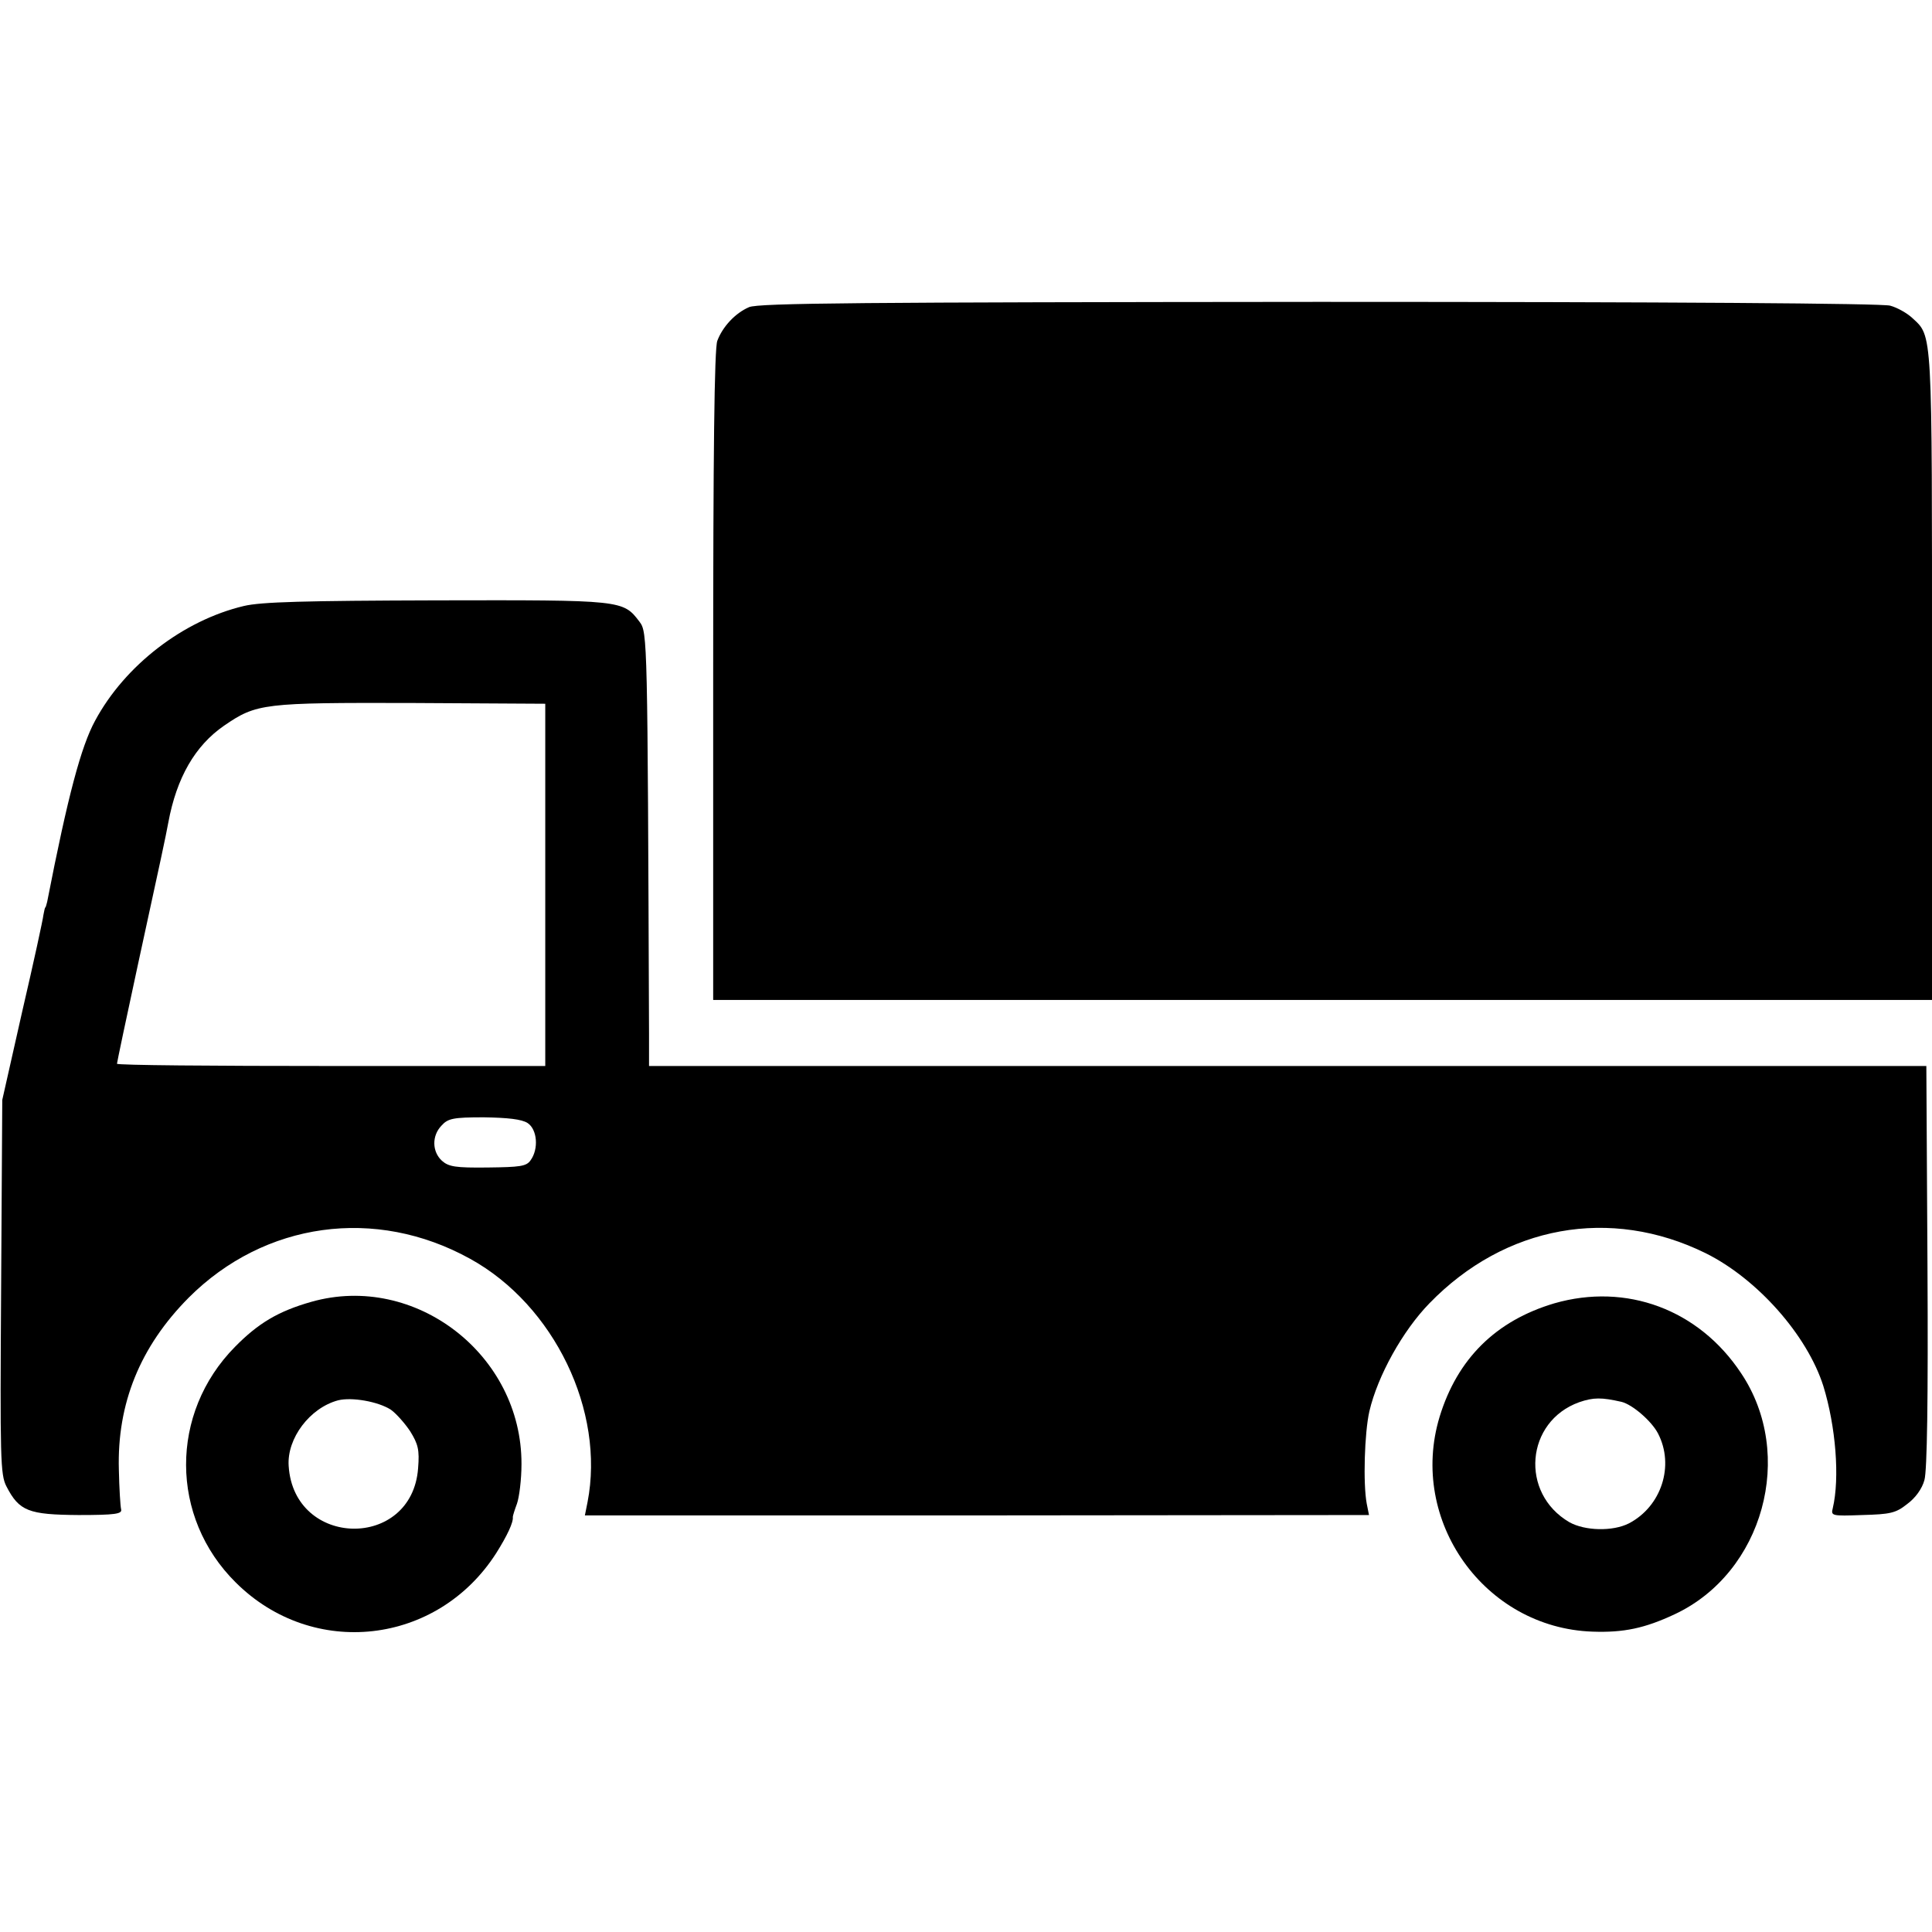
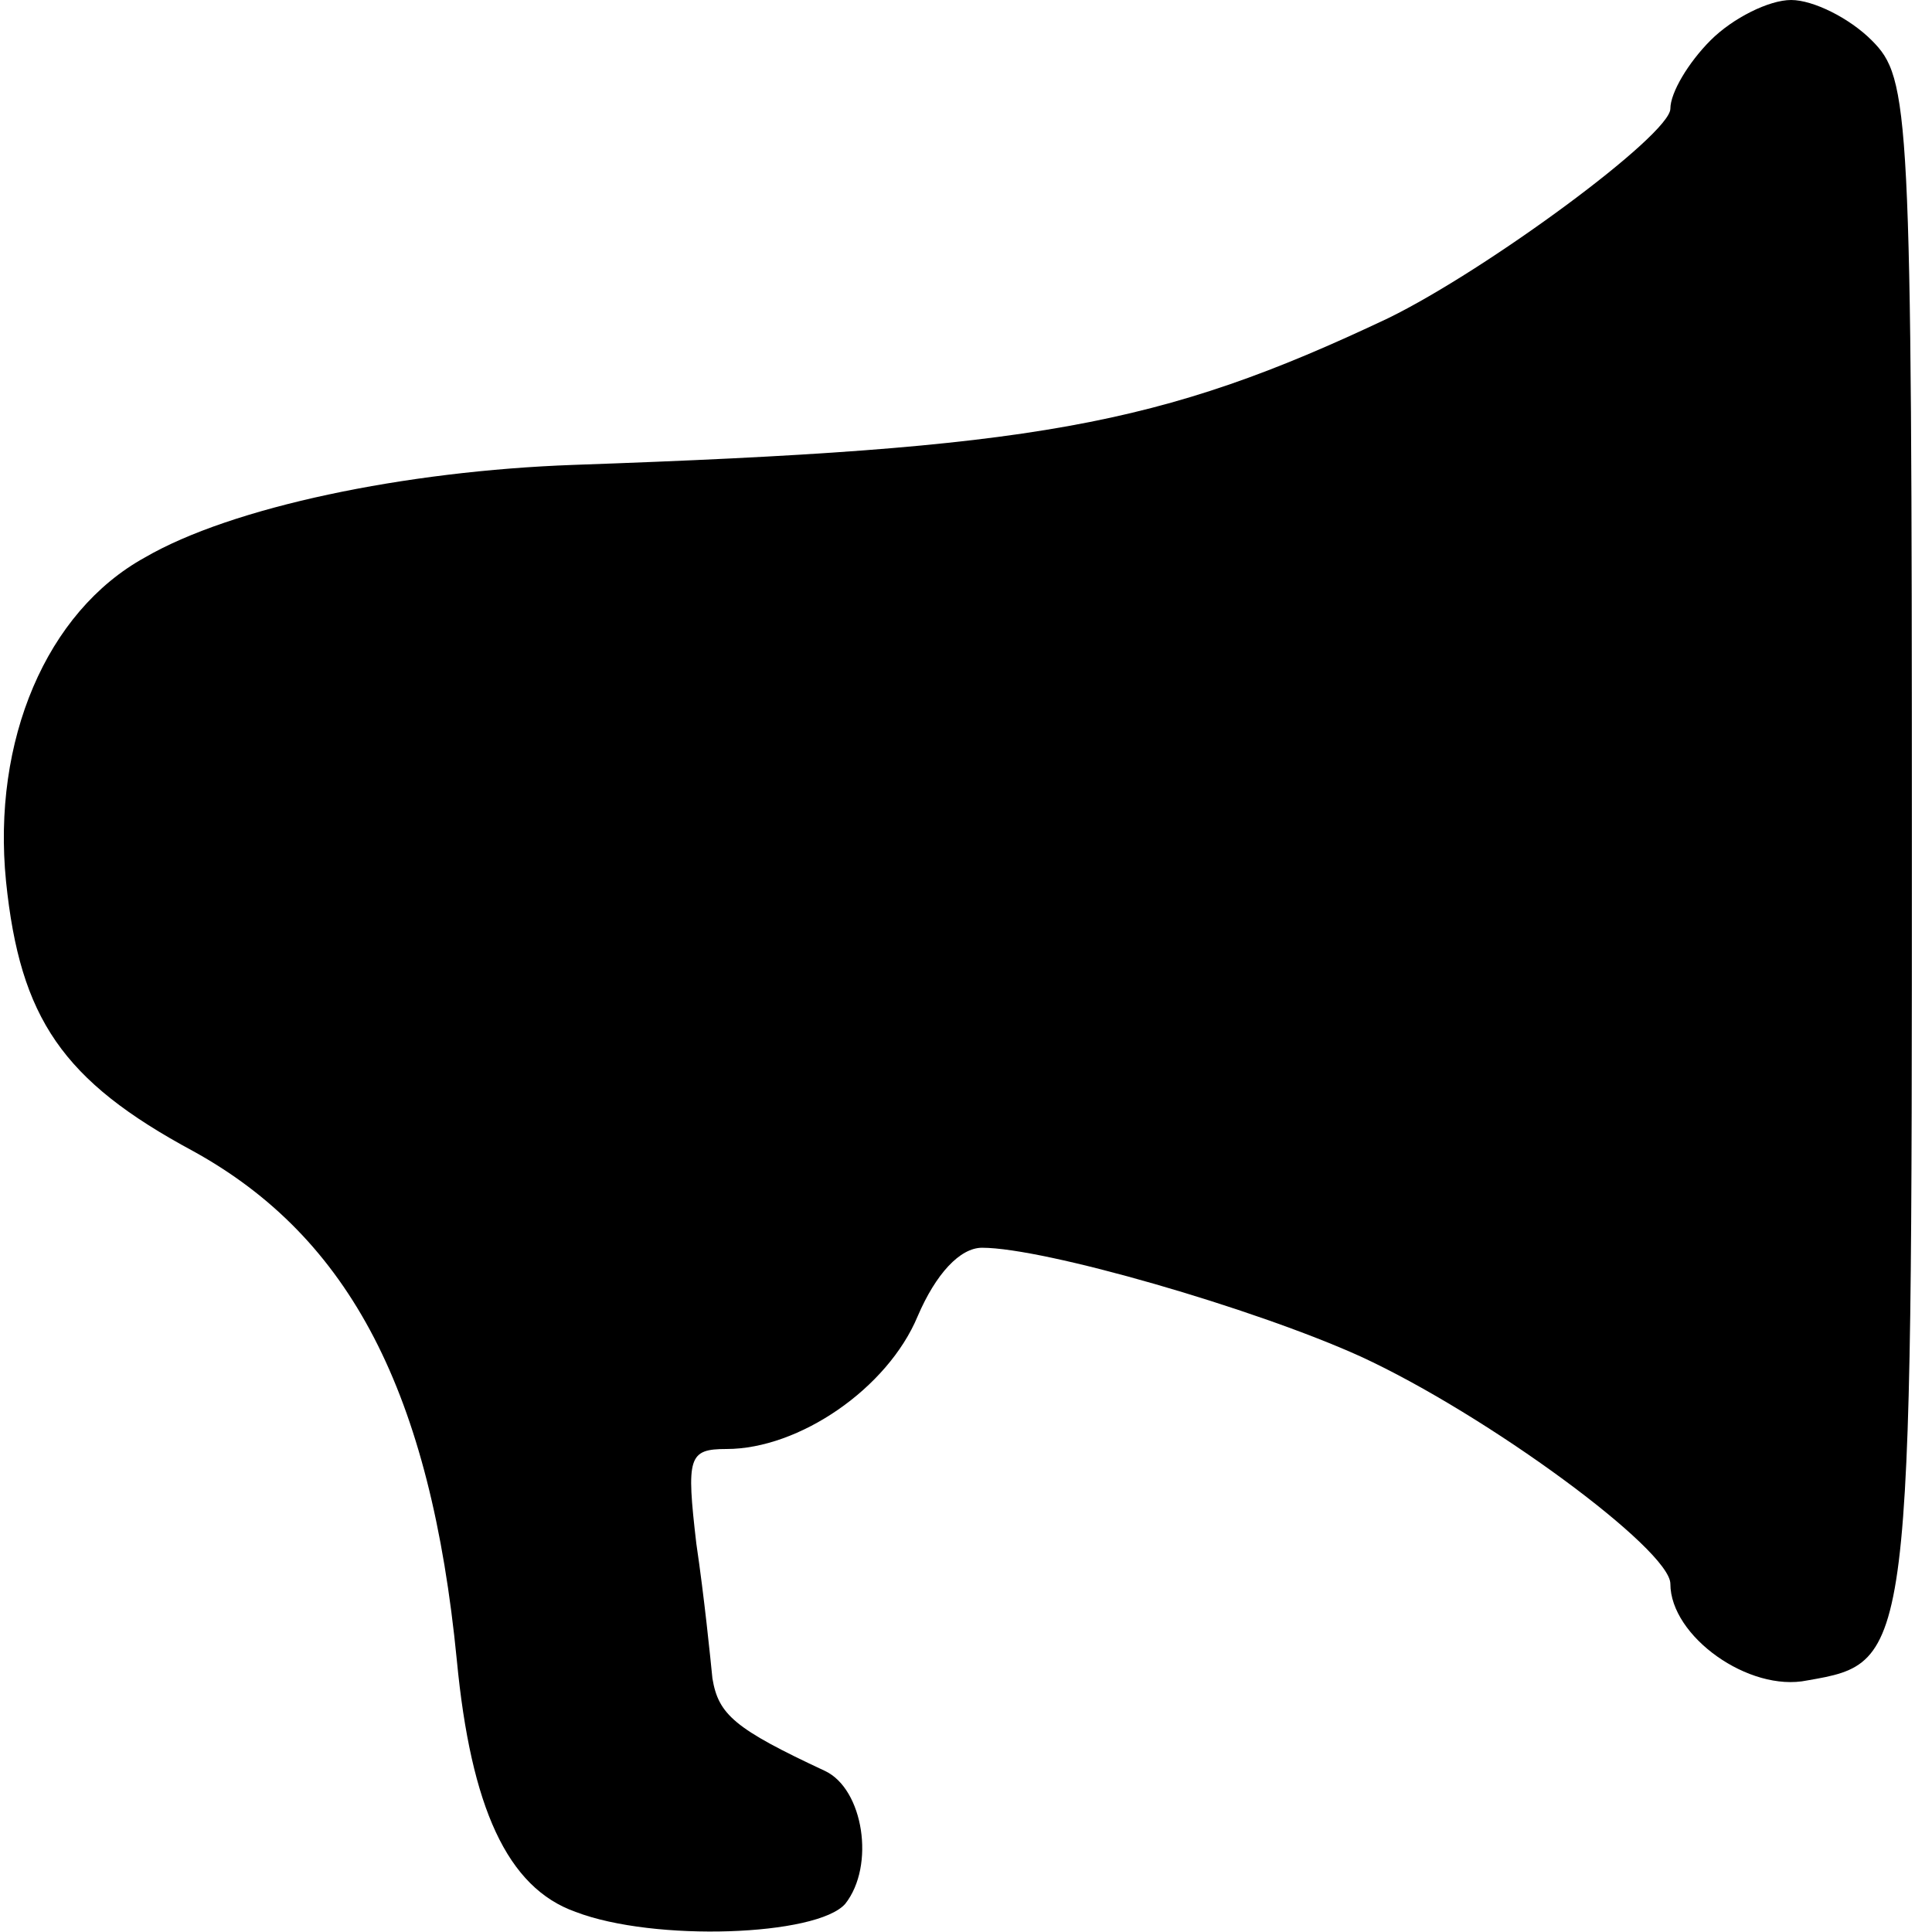
- <svg xmlns="http://www.w3.org/2000/svg" version="1.0" width="512pt" height="512pt" viewBox="0 0 512 512" preserveAspectRatio="xMidYMid meet">
-   <g transform="translate(0,512) scale(0.1,-0.1)" fill="#000000" stroke="none">
-     <path d="M1985 4306 c-37 -16 -70 -52 -84 -89 -8 -19 -11 -303 -11 -888 l0 -859 1615 0 1615 0 0 859 c0 927 2 898 -53 949 -13 12 -39 27 -58 32 -21 6 -580 10 -1514 10 -1211 -1 -1485 -3 -1510 -14z" />
-     <path d="M646 3514 c-160 -38 -315 -157 -394 -304 -37 -68 -72 -198 -127 -480 -2 -8 -4 -15 -5 -15 -1 0 -3 -9 -5 -20 -1 -11 -26 -126 -56 -255 l-53 -235 -3 -495 c-3 -457 -2 -498 14 -529 34 -66 59 -75 191 -76 98 0 116 3 113 15 -2 8 -5 56 -6 105 -5 175 56 326 185 456 201 201 495 242 746 103 223 -123 358 -404 311 -645 l-7 -35 1039 0 1039 1 -6 30 c-10 53 -6 188 7 245 22 94 88 213 159 286 201 207 480 257 732 133 137 -68 269 -217 312 -352 33 -107 44 -244 25 -324 -5 -20 -3 -21 78 -18 74 2 89 5 119 29 22 16 40 41 46 64 7 25 10 210 8 567 l-3 530 -1692 0 -1693 0 0 85 c-4 1049 -4 1064 -25 1092 -44 58 -44 58 -538 57 -350 -1 -465 -4 -511 -15z m799 -739 l0 -480 -567 0 c-313 0 -568 2 -568 6 0 3 25 122 56 265 61 280 73 336 80 374 22 119 71 204 148 257 86 59 104 61 496 60 l355 -2 0 -480z m-47 -631 c26 -17 30 -69 8 -99 -11 -16 -28 -18 -114 -19 -85 -1 -103 2 -121 18 -26 24 -27 66 -1 93 17 19 31 22 112 22 64 -1 100 -5 116 -15z" />
-     <path d="M825 1670 c-88 -25 -141 -57 -202 -119 -174 -176 -173 -452 2 -625 204 -203 534 -166 690 78 29 46 46 82 44 96 0 3 5 19 11 35 6 17 12 64 12 105 1 290 -282 508 -557 430z m211 -286 c14 -10 37 -36 51 -57 21 -34 25 -49 21 -98 -16 -217 -329 -212 -343 6 -5 73 56 154 131 174 36 9 106 -3 140 -25z" />
-     <path d="M4119 1666 c-155 -46 -257 -147 -304 -301 -83 -275 119 -559 405 -569 83 -3 139 9 218 46 235 110 321 423 176 639 -112 169 -304 240 -495 185z m178 -261 c29 -7 80 -51 97 -84 44 -85 9 -193 -77 -238 -43 -22 -117 -20 -158 3 -132 77 -116 267 26 318 38 13 59 13 112 1z" />
+ <svg xmlns="http://www.w3.org/2000/svg" version="1.0" width="96pt" height="96pt" viewBox="0 0 96 96" preserveAspectRatio="xMidYMid meet">
+   <g transform="translate(0,96) scale(0.1,-0.1)" fill="#000000" stroke="none">
+     <path d="M850 940 c-11 -11 -20 -26 -20 -34 0 -13 -91 -80 -140 -104 -114 -54 -176 -65 -405 -73 -84 -3 -170 -21 -213 -46 -49 -27 -76 -91 -69 -161 7 -68 28 -99 93 -134 78 -43 118 -120 131 -253 7 -73 25 -113 59 -125 39 -15 120 -12 134 4 15 19 9 57 -10 66 -45 21 -53 28 -56 46 -1 10 -4 40 -8 67 -5 43 -4 47 15 47 36 0 80 30 95 66 9 21 21 34 32 34 31 0 135 -30 188 -54 63 -29 154 -96 154 -113 0 -26 39 -54 68 -48 52 9 52 10 52 417 0 365 -1 379 -20 398 -11 11 -29 20 -40 20 -11 0 -29 -9 -40 -20z" />
  </g>
</svg>
